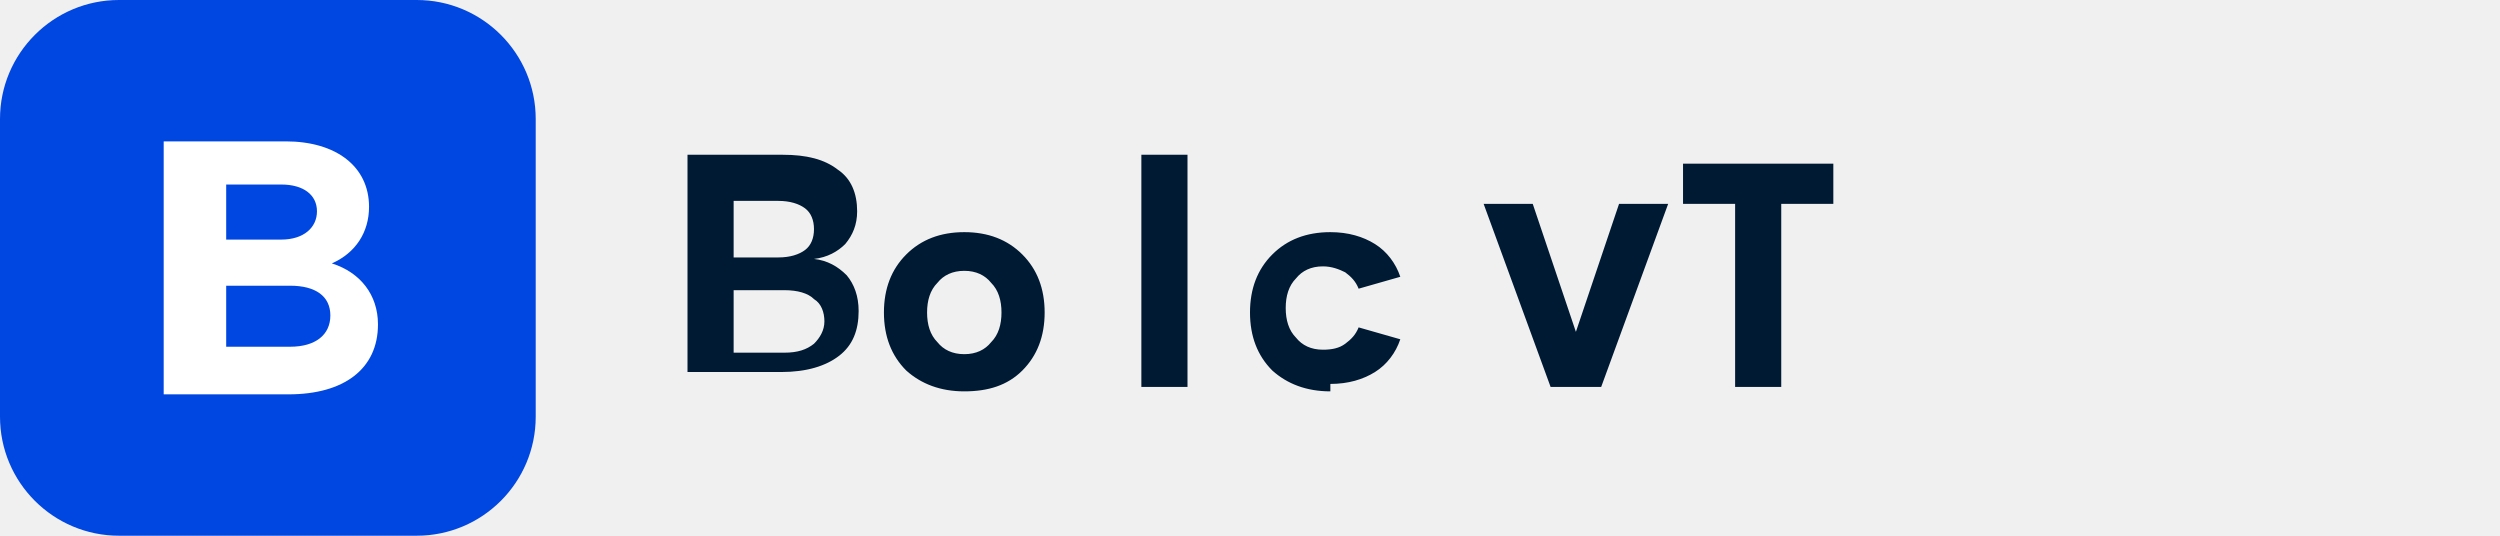
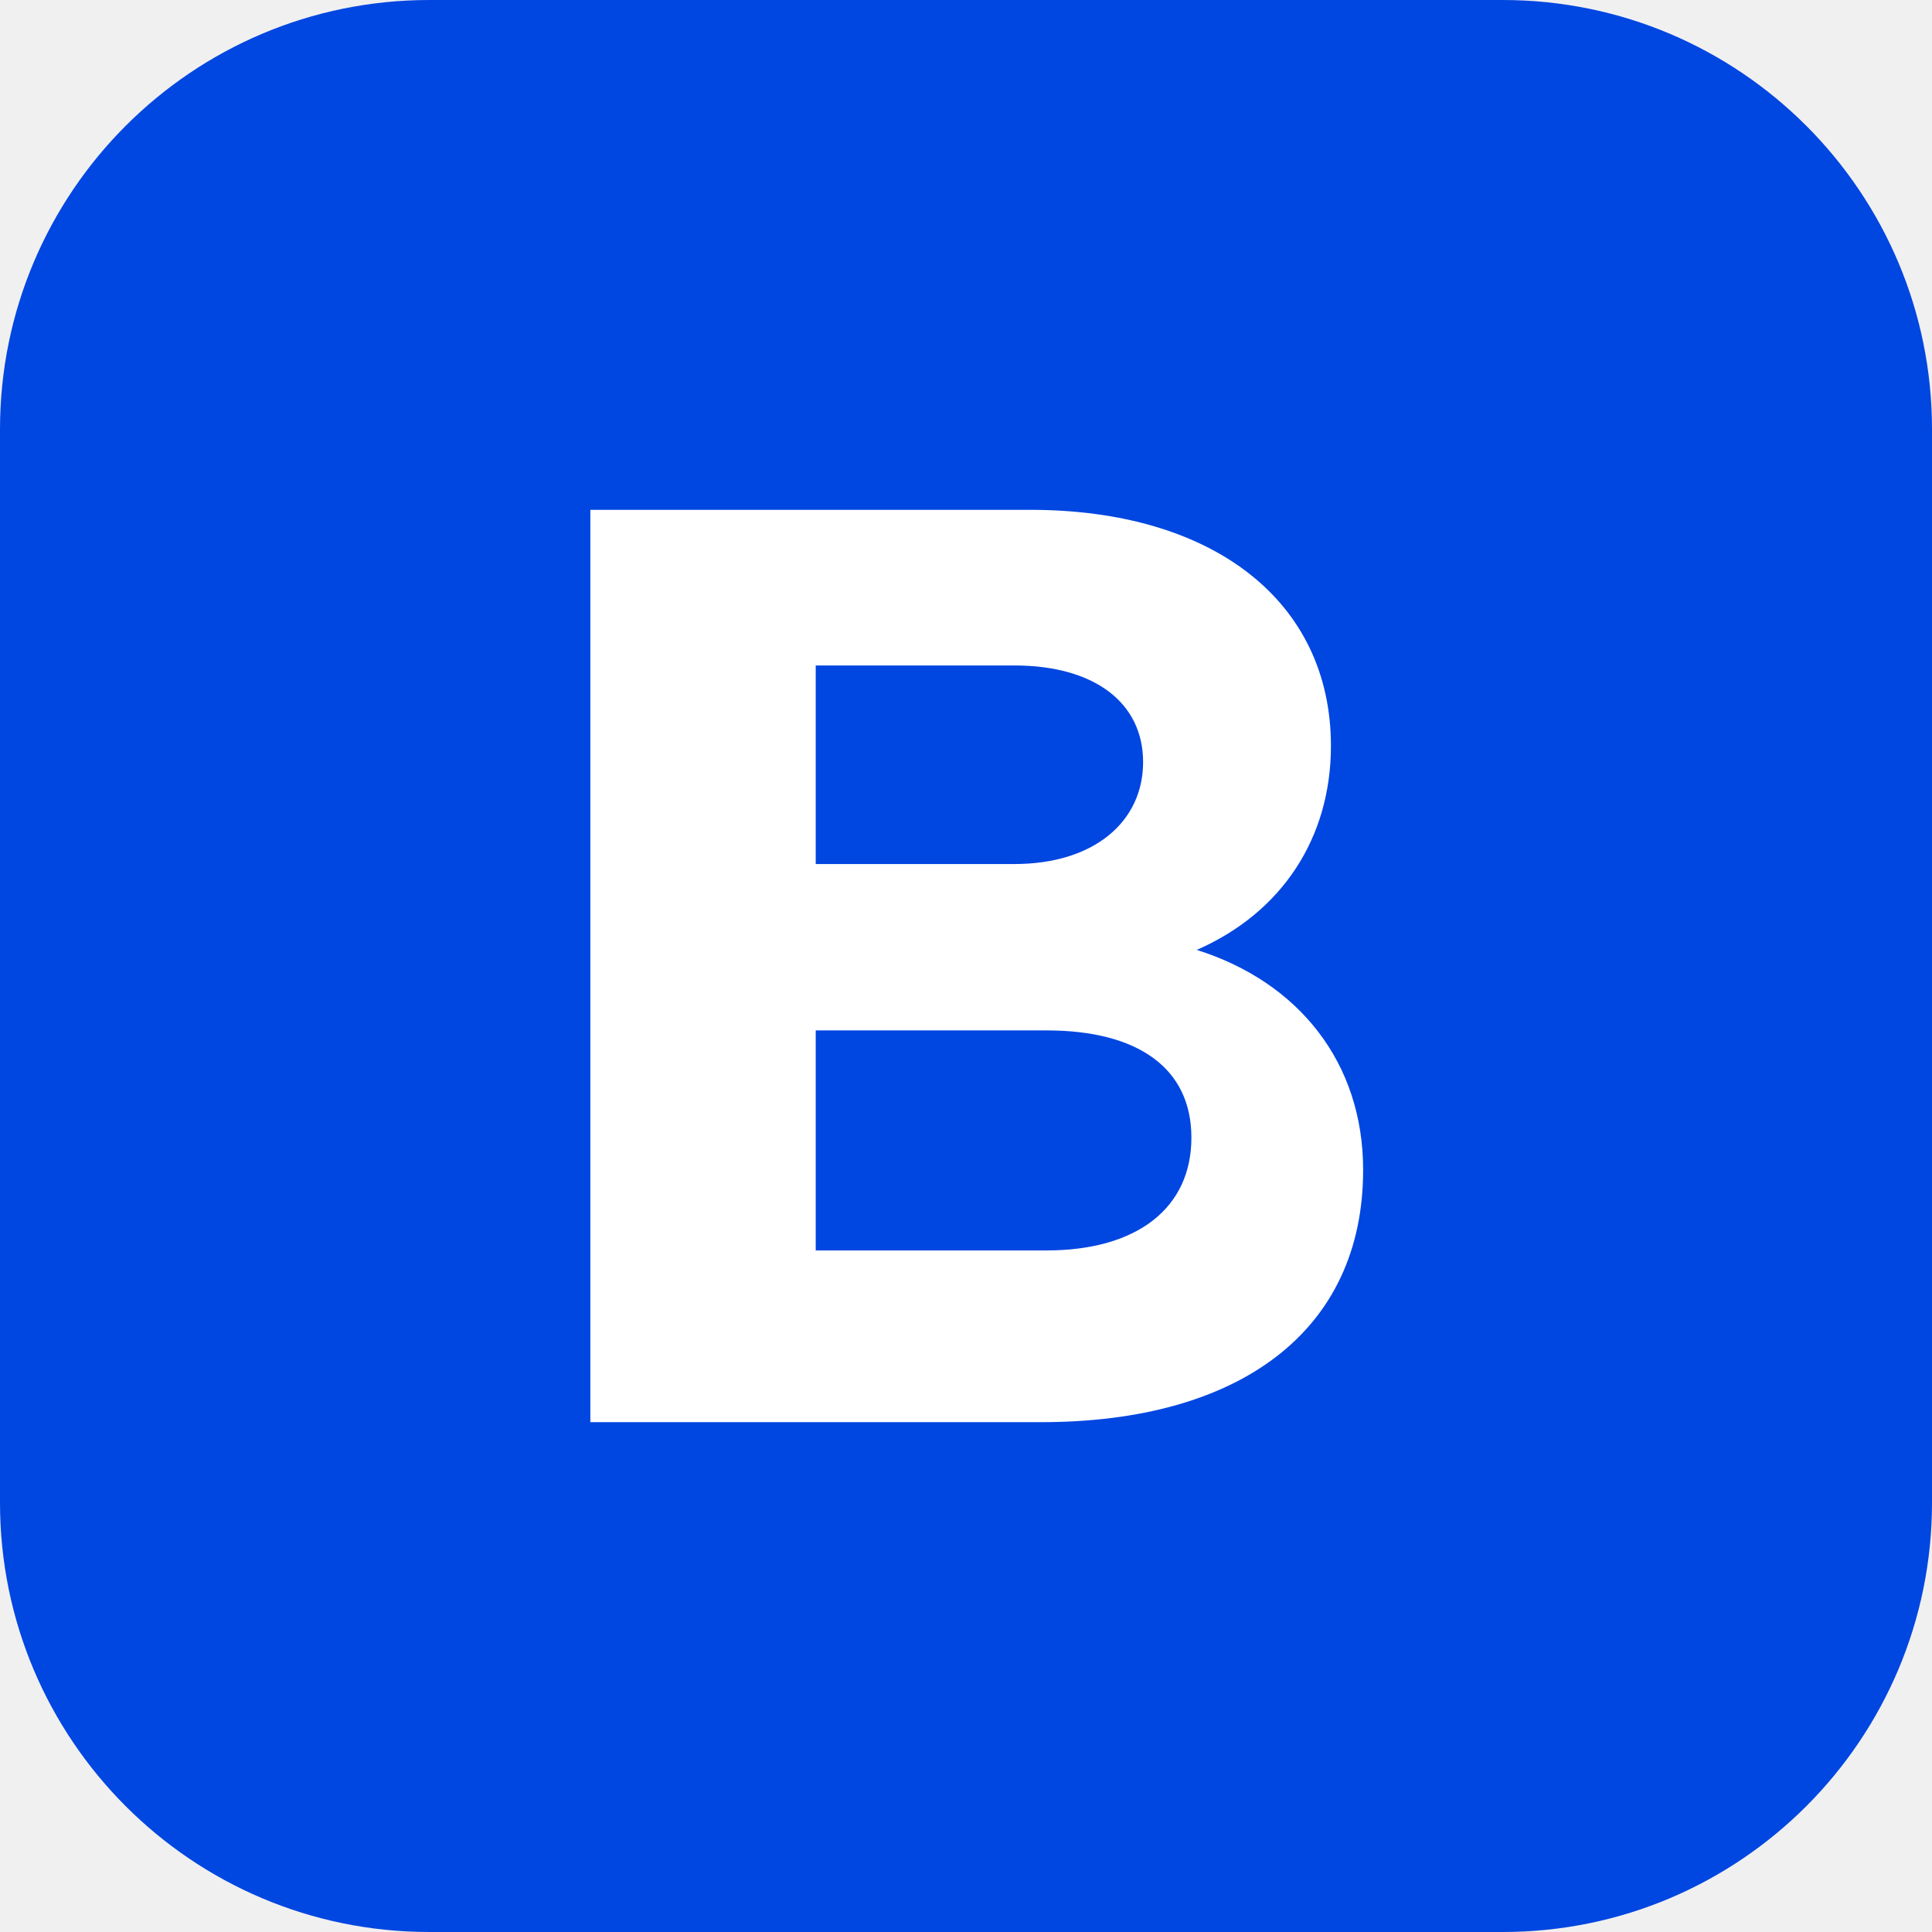
- <svg xmlns="http://www.w3.org/2000/svg" viewBox="0 0 168 36" fill="none" role="img" aria-label="Bit2Me">
+ <svg xmlns="http://www.w3.org/2000/svg" viewBox="0 0 36 36" fill="none" role="img" aria-label="Bit2Me">
  <rect width="36" height="36" rx="8" fill="#0046E1" />
  <path d="M11 9.5h8.2c3.4 0 5.6 1.7 5.6 4.4 0 1.7-.9 3.1-2.5 3.8 1.9.6 3.1 2.1 3.1 4.1 0 3-2.3 4.7-6 4.7H11V9.5zm4.2 6.6h3.7c1.5 0 2.4-.8 2.4-1.9s-.9-1.8-2.4-1.8h-3.7v3.7zm0 7.2h4.3c1.7 0 2.7-.8 2.7-2.1s-1-2-2.7-2h-4.3v4.1z" fill="#FFFFFF" />
-   <path fill="#001A33" d="M46.2 26V10.4h6.4c1.6 0 2.8.3 3.7 1 .9.6 1.3 1.6 1.3 2.8 0 .9-.3 1.6-.8 2.2-.5.5-1.2.9-2.1 1 .9.1 1.6.5 2.2 1.1.5.6.8 1.4.8 2.4 0 1.3-.4 2.3-1.3 3-.9.7-2.2 1.1-3.9 1.1h-6.3zm3.1-8.7h3c.8 0 1.4-.2 1.8-.5.4-.3.6-.8.6-1.4 0-.6-.2-1.1-.6-1.4-.4-.3-1-.5-1.8-.5h-3v3.8zm0 6.4h3.4c.9 0 1.5-.2 2-.6.4-.4.7-.9.7-1.5s-.2-1.2-.7-1.5c-.4-.4-1.1-.6-2-.6h-3.4v4.2zM64.8 26.3c-1.6 0-2.9-.5-3.9-1.4-1-1-1.5-2.3-1.5-3.9s.5-2.9 1.5-3.9c1-1 2.3-1.5 3.9-1.5s2.9.5 3.9 1.5c1 1 1.5 2.3 1.5 3.9s-.5 2.9-1.5 3.9c-1 1-2.3 1.4-3.9 1.4zm0-2.5c.8 0 1.4-.3 1.8-.8.5-.5.7-1.2.7-2s-.2-1.5-.7-2c-.4-.5-1-.8-1.8-.8s-1.4.3-1.8.8c-.5.5-.7 1.2-.7 2s.2 1.5.7 2c.4.5 1 .8 1.8.8zM76.7 26V10.4h3.1V26h-3.1zM89.4 26.3c-1.6 0-2.9-.5-3.9-1.4-1-1-1.5-2.3-1.5-3.9s.5-2.9 1.5-3.9c1-1 2.3-1.5 3.9-1.5 1.2 0 2.2.3 3 .8.8.5 1.4 1.3 1.7 2.2l-2.8.8c-.2-.5-.5-.8-.9-1.1-.4-.2-.9-.4-1.5-.4-.8 0-1.4.3-1.8.8-.5.5-.7 1.2-.7 2s.2 1.5.7 2c.4.5 1 .8 1.8.8.6 0 1.1-.1 1.5-.4.4-.3.7-.6.9-1.1l2.8.8c-.3.9-.9 1.7-1.7 2.2-.8.5-1.8.8-3 .8zM104.2 26l-4.5-12.3h3.3l2.9 8.6 2.9-8.6h3.3L107.6 26h-3.4zM116.6 26V13.7h-3.5V11h10.1v2.7h-3.5V26h-3.1z" />
</svg>
